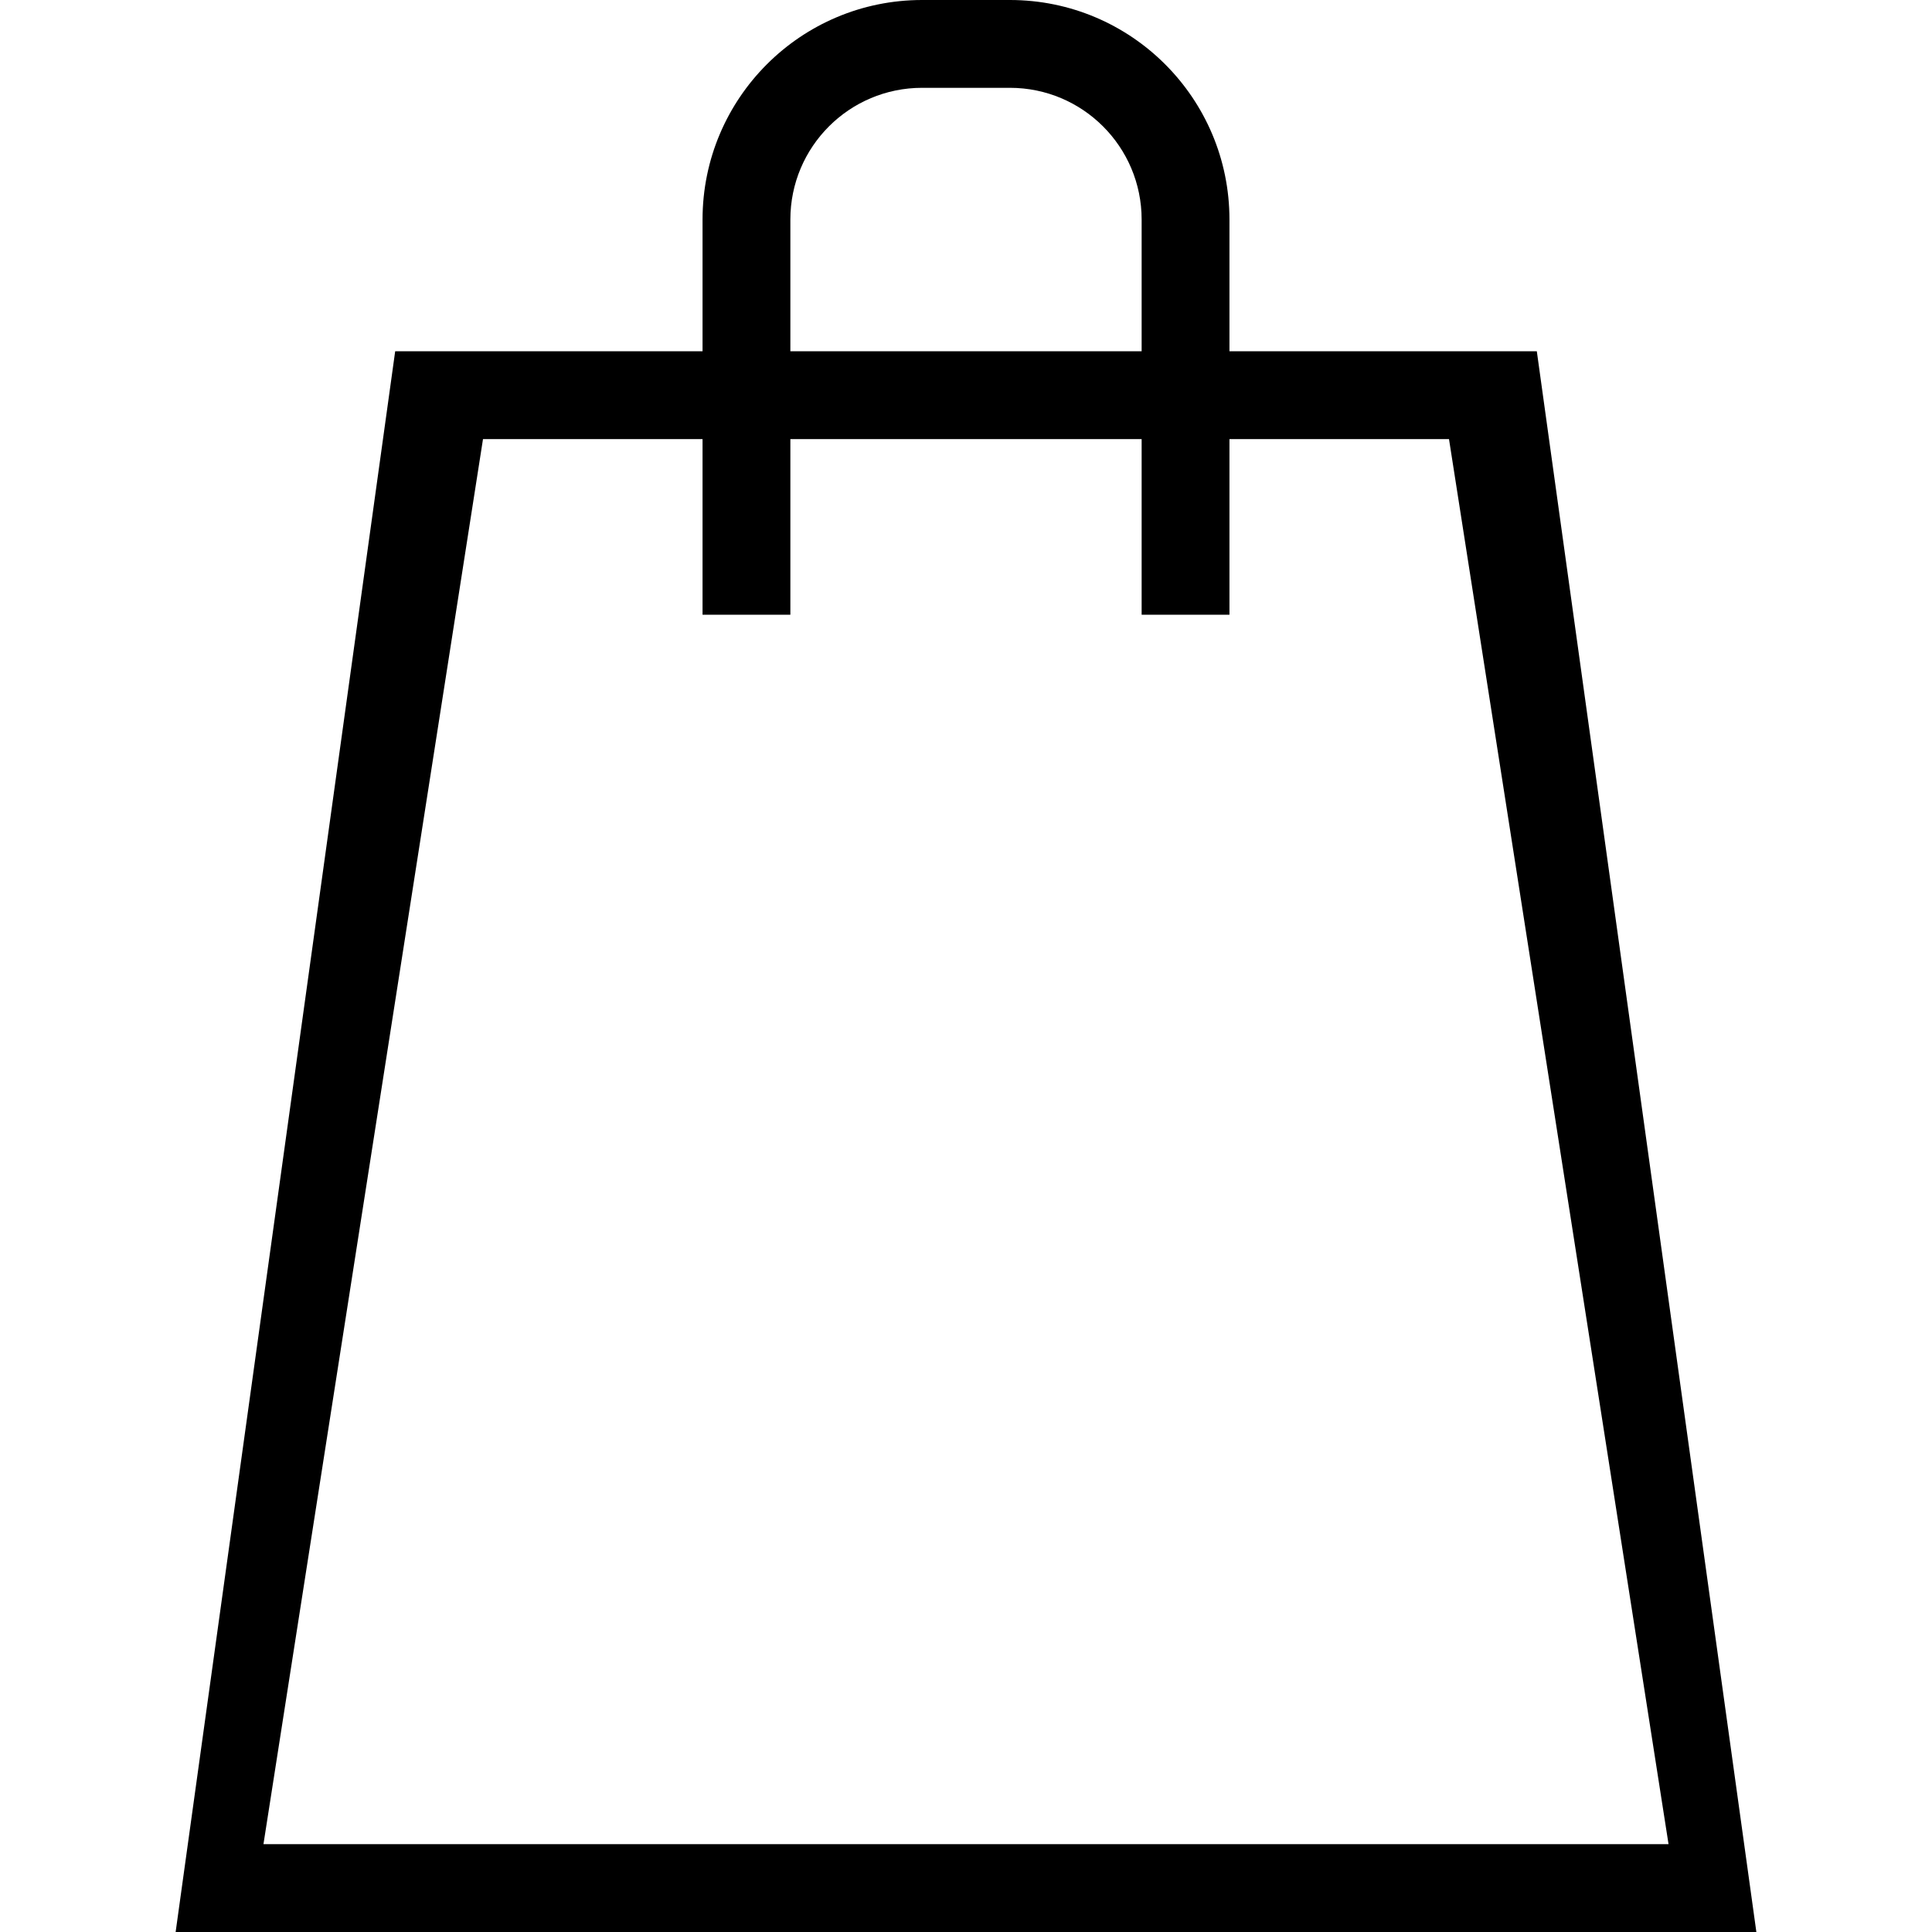
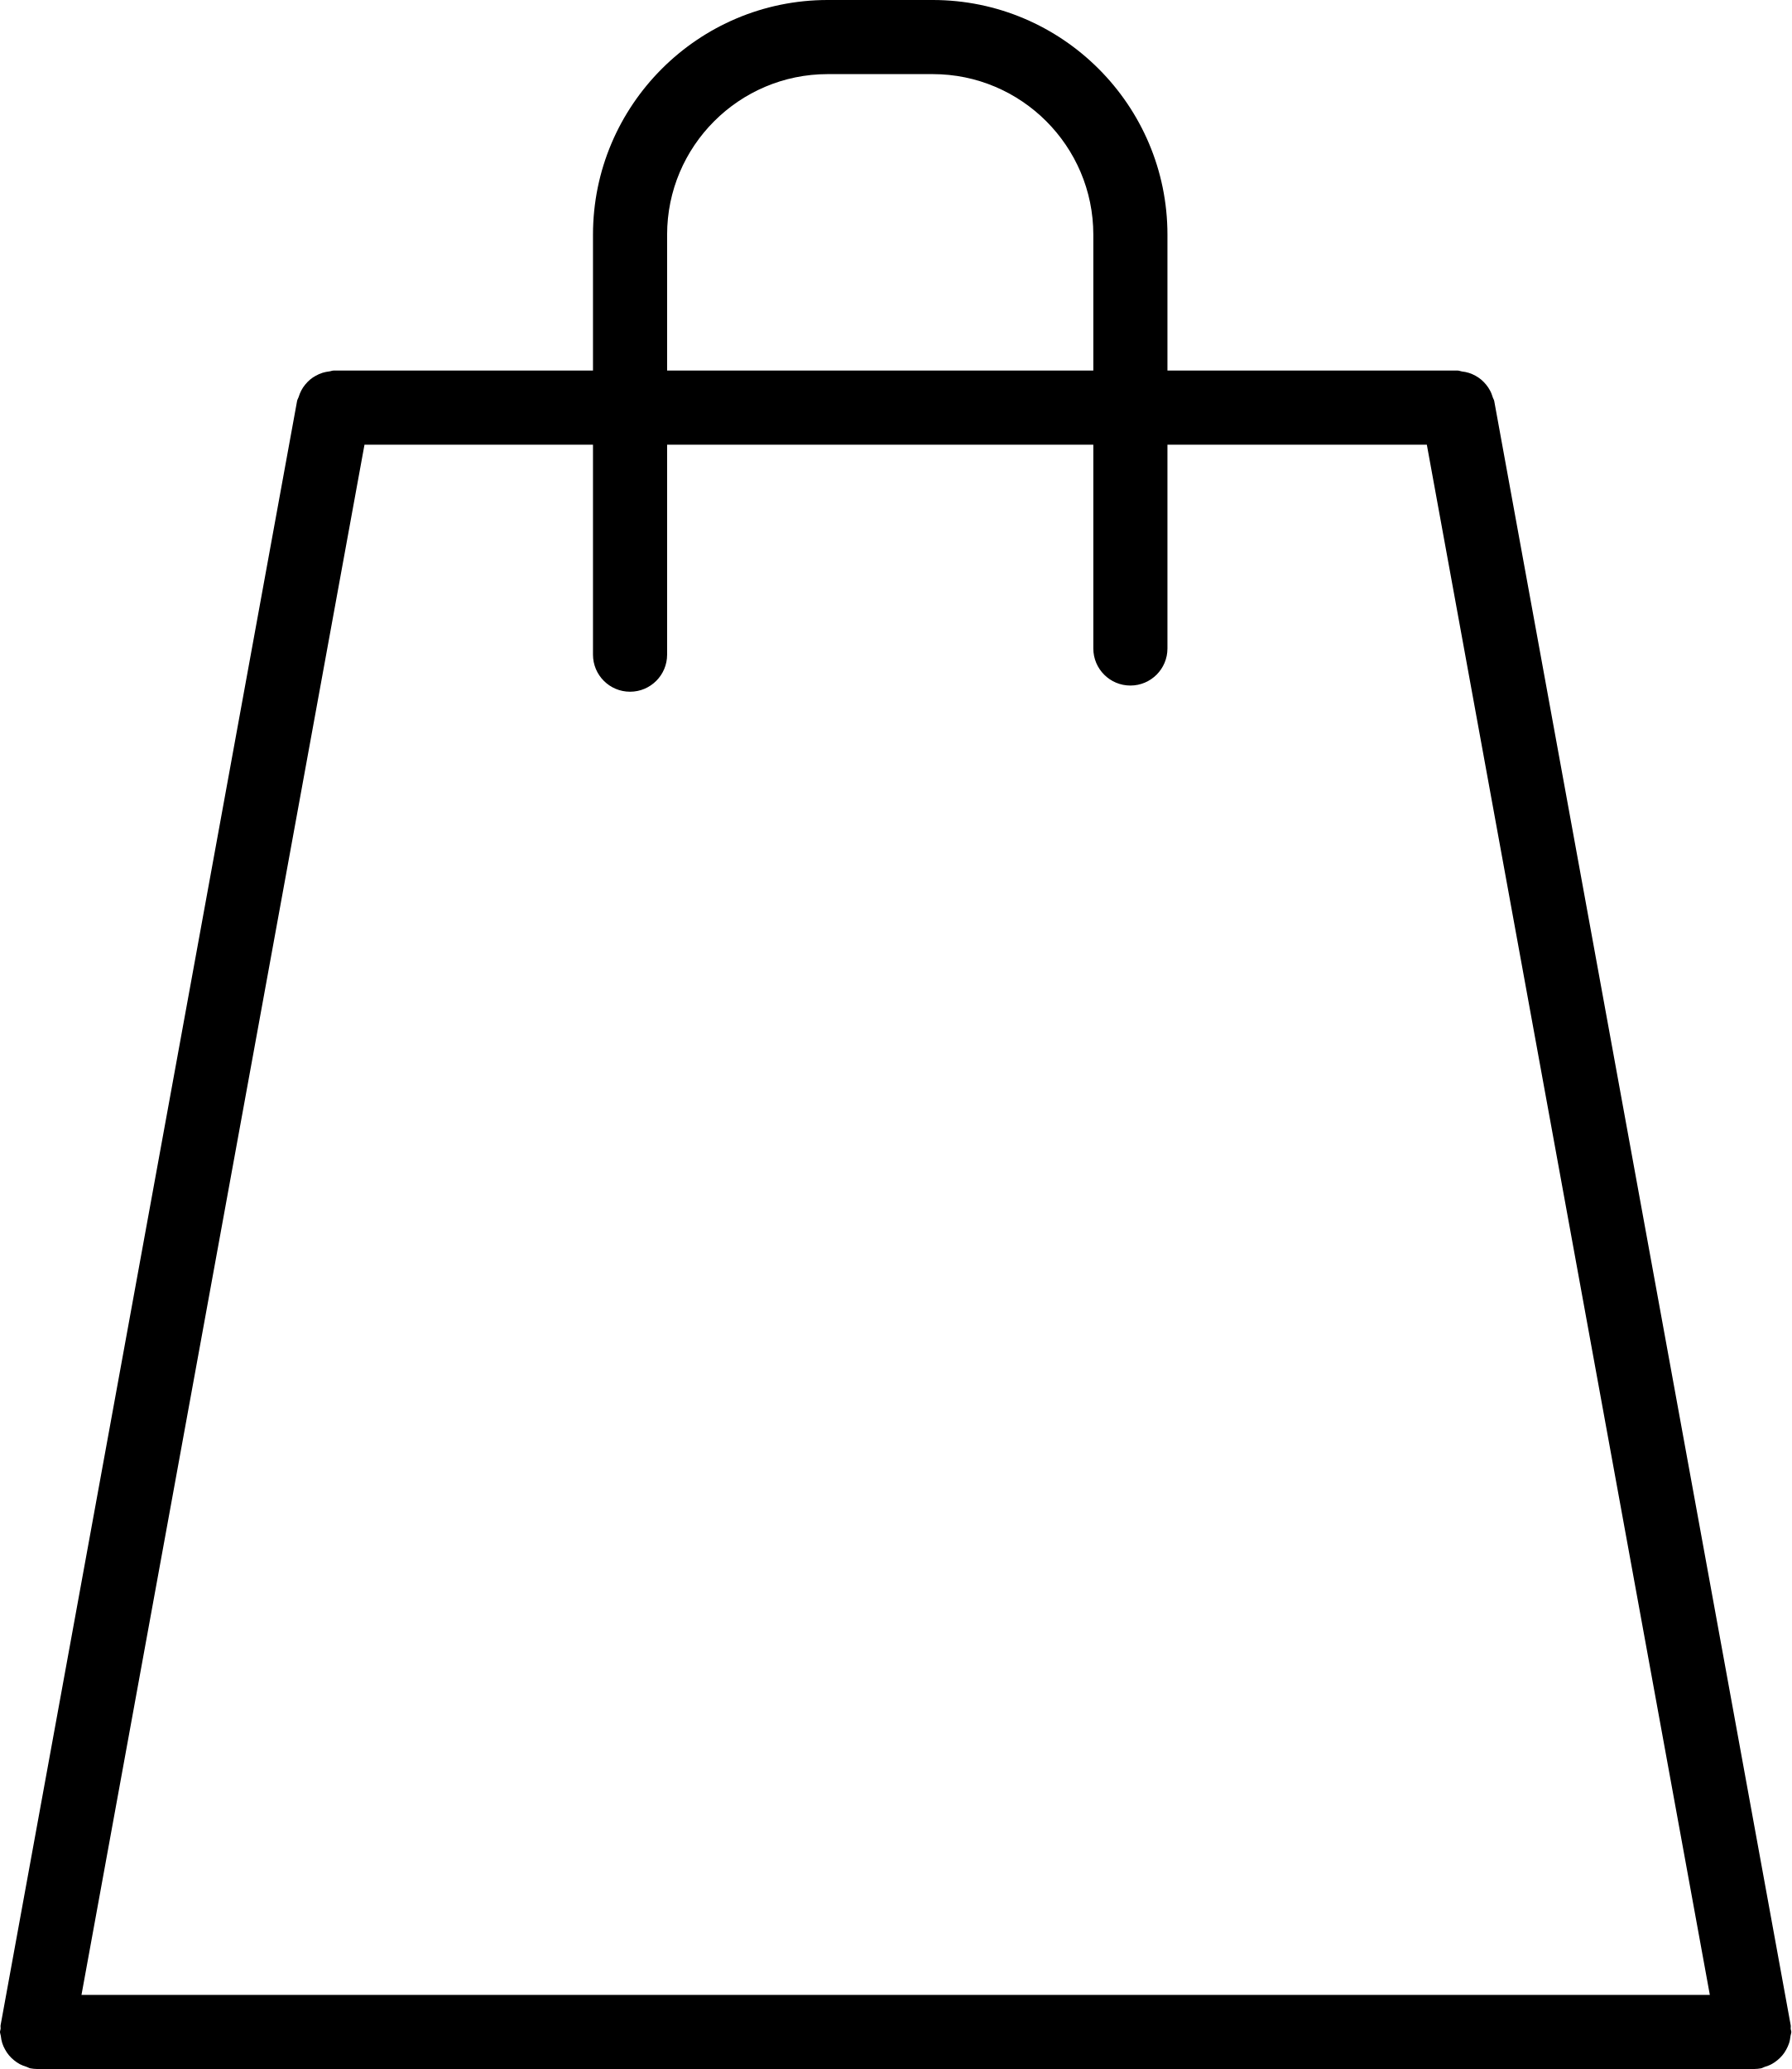
- <svg xmlns="http://www.w3.org/2000/svg" version="1.1" viewBox="0 0 44 44" enable-background="new 0 0 44 44">
-   <g>
-     <g>
-       <path d="m35,8h-7v-3c0-2.761-2.239-5-5-5h-2c-2.761,0-5,2.239-5,5v3h-7l-5,36h36l-5-36zm-17-3c0-1.657 1.343-3 3-3h2c1.657,0 3,1.343 3,3v3h-8v-3zm-7,5h5v4h2v-4h8v4h2v-4h5l5,32h-32l5-32z" />
-     </g>
-   </g>
+ <svg xmlns="http://www.w3.org/2000/svg" version="1.0" id="Layer_1" x="0px" y="0px" width="36.25px" height="41.875px" viewBox="0 0 36.25 41.875" enable-background="new 0 0 36.25 41.875" xml:space="preserve">
+   <path d="M36.148,41.48c0.022-0.04,0.041-0.081,0.056-0.126c0.016-0.049,0.024-0.098,0.03-0.15c0.003-0.027,0.016-0.051,0.016-0.078  c0-0.023-0.011-0.043-0.013-0.064c-0.002-0.024,0.005-0.047,0.001-0.07l-6-32.875c-0.005-0.029-0.023-0.051-0.031-0.079  c-0.015-0.047-0.03-0.091-0.054-0.134c-0.023-0.044-0.05-0.083-0.081-0.121c-0.03-0.036-0.061-0.068-0.097-0.099  c-0.037-0.031-0.075-0.056-0.118-0.08c-0.042-0.023-0.085-0.042-0.132-0.057c-0.046-0.015-0.093-0.023-0.142-0.029  C29.555,7.514,29.529,7.5,29.5,7.5h-5.875V4.75c0-2.619-2.131-4.75-4.75-4.75H16.75C14.131,0,12,2.131,12,4.75V7.5H6.75  c-0.03,0-0.057,0.014-0.086,0.017C6.617,7.523,6.572,7.531,6.527,7.545C6.478,7.561,6.434,7.58,6.39,7.605  C6.35,7.627,6.312,7.651,6.277,7.681c-0.038,0.032-0.07,0.065-0.101,0.103C6.146,7.821,6.12,7.858,6.098,7.901  c-0.023,0.043-0.04,0.088-0.055,0.136C6.034,8.064,6.017,8.086,6.012,8.115l-6,32.875c-0.004,0.023,0.003,0.046,0.001,0.07  C0.011,41.083,0,41.102,0,41.125c0,0.027,0.013,0.051,0.016,0.078c0.006,0.053,0.015,0.102,0.03,0.15  c0.015,0.045,0.033,0.086,0.056,0.126c0.023,0.043,0.049,0.082,0.081,0.12c0.03,0.036,0.062,0.067,0.1,0.098s0.075,0.057,0.118,0.08  c0.044,0.023,0.09,0.04,0.139,0.055c0.026,0.008,0.048,0.025,0.076,0.03c0.045,0.009,0.09,0.012,0.134,0.013  c0.001,0,0.001,0,0.001,0H35.5c0,0,0,0,0.001,0c0.044-0.001,0.089-0.004,0.134-0.013c0.028-0.005,0.05-0.022,0.076-0.03  c0.049-0.015,0.095-0.031,0.139-0.055c0.043-0.023,0.081-0.05,0.118-0.08s0.069-0.062,0.1-0.098  C36.1,41.562,36.125,41.523,36.148,41.48z M13.5,4.75c0-1.792,1.458-3.25,3.25-3.25h2.125c1.792,0,3.25,1.458,3.25,3.25V7.5H13.5  V4.75z M12.75,14c0.414,0,0.75-0.336,0.75-0.75V9h8.625v4.125c0,0.414,0.336,0.75,0.75,0.75s0.75-0.336,0.75-0.75V9h5.249  l5.727,31.375H1.649L7.376,9H12v4.25C12,13.664,12.336,14,12.75,14z" />
</svg>
